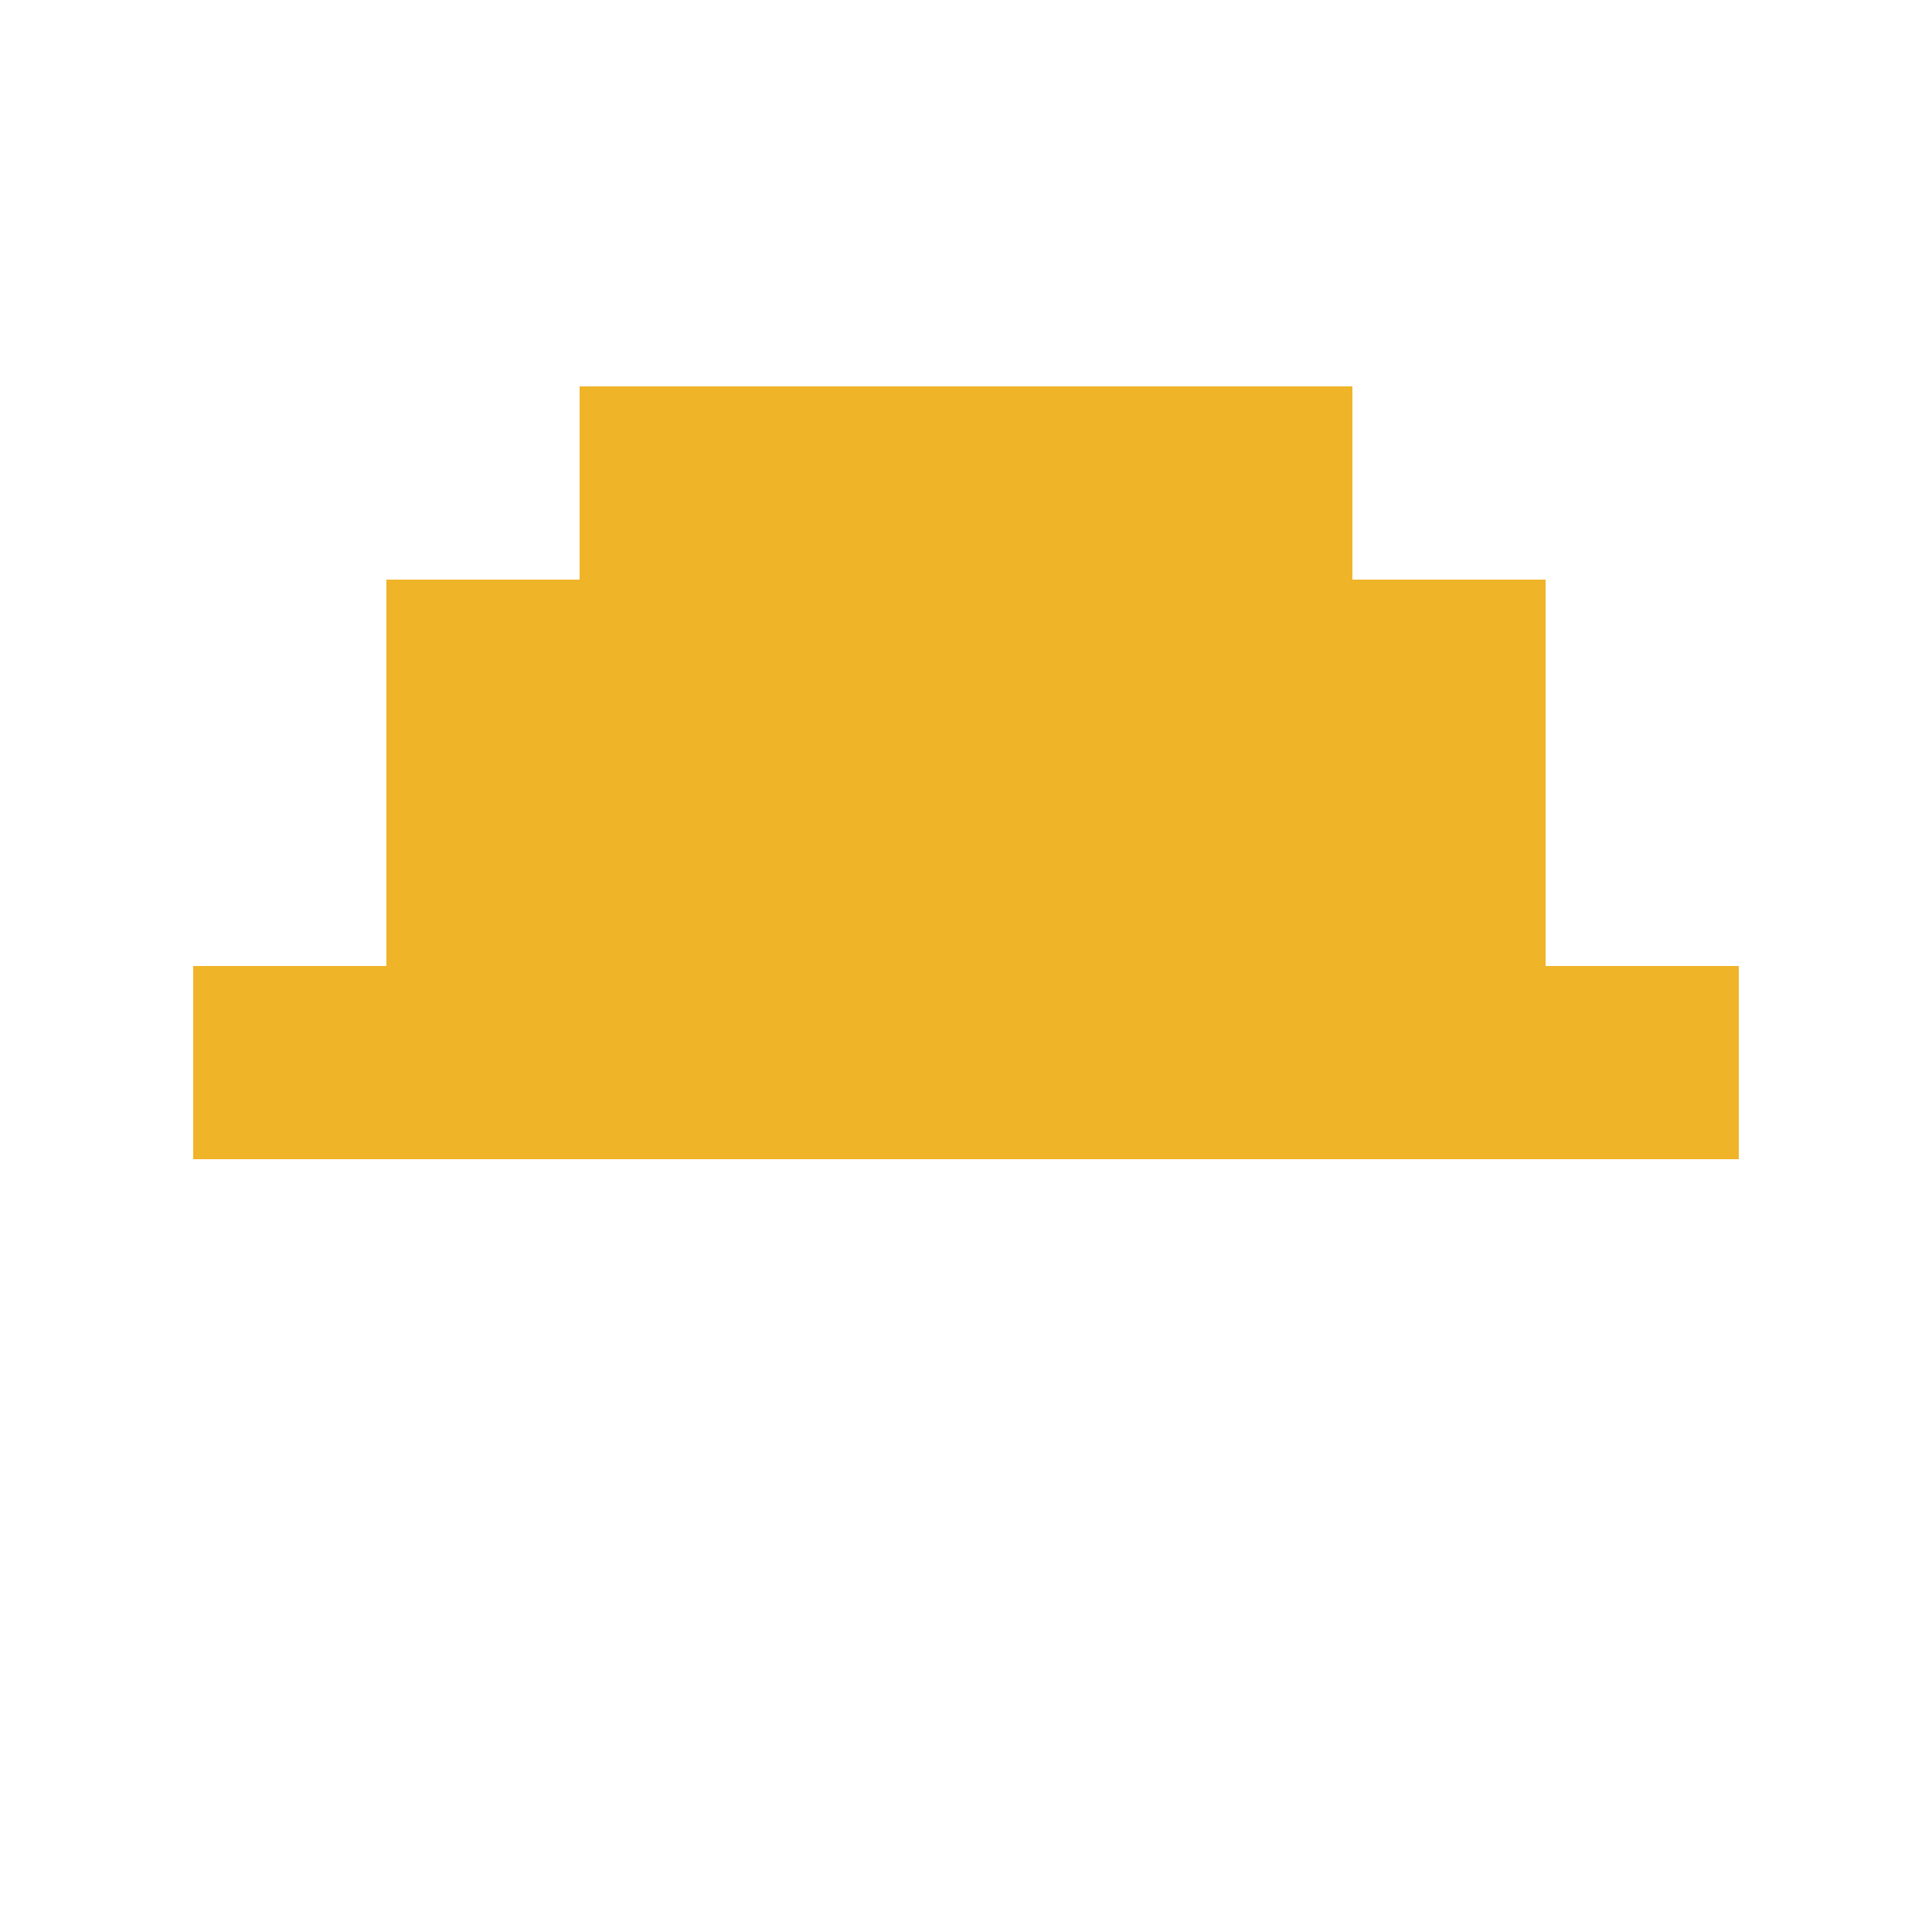
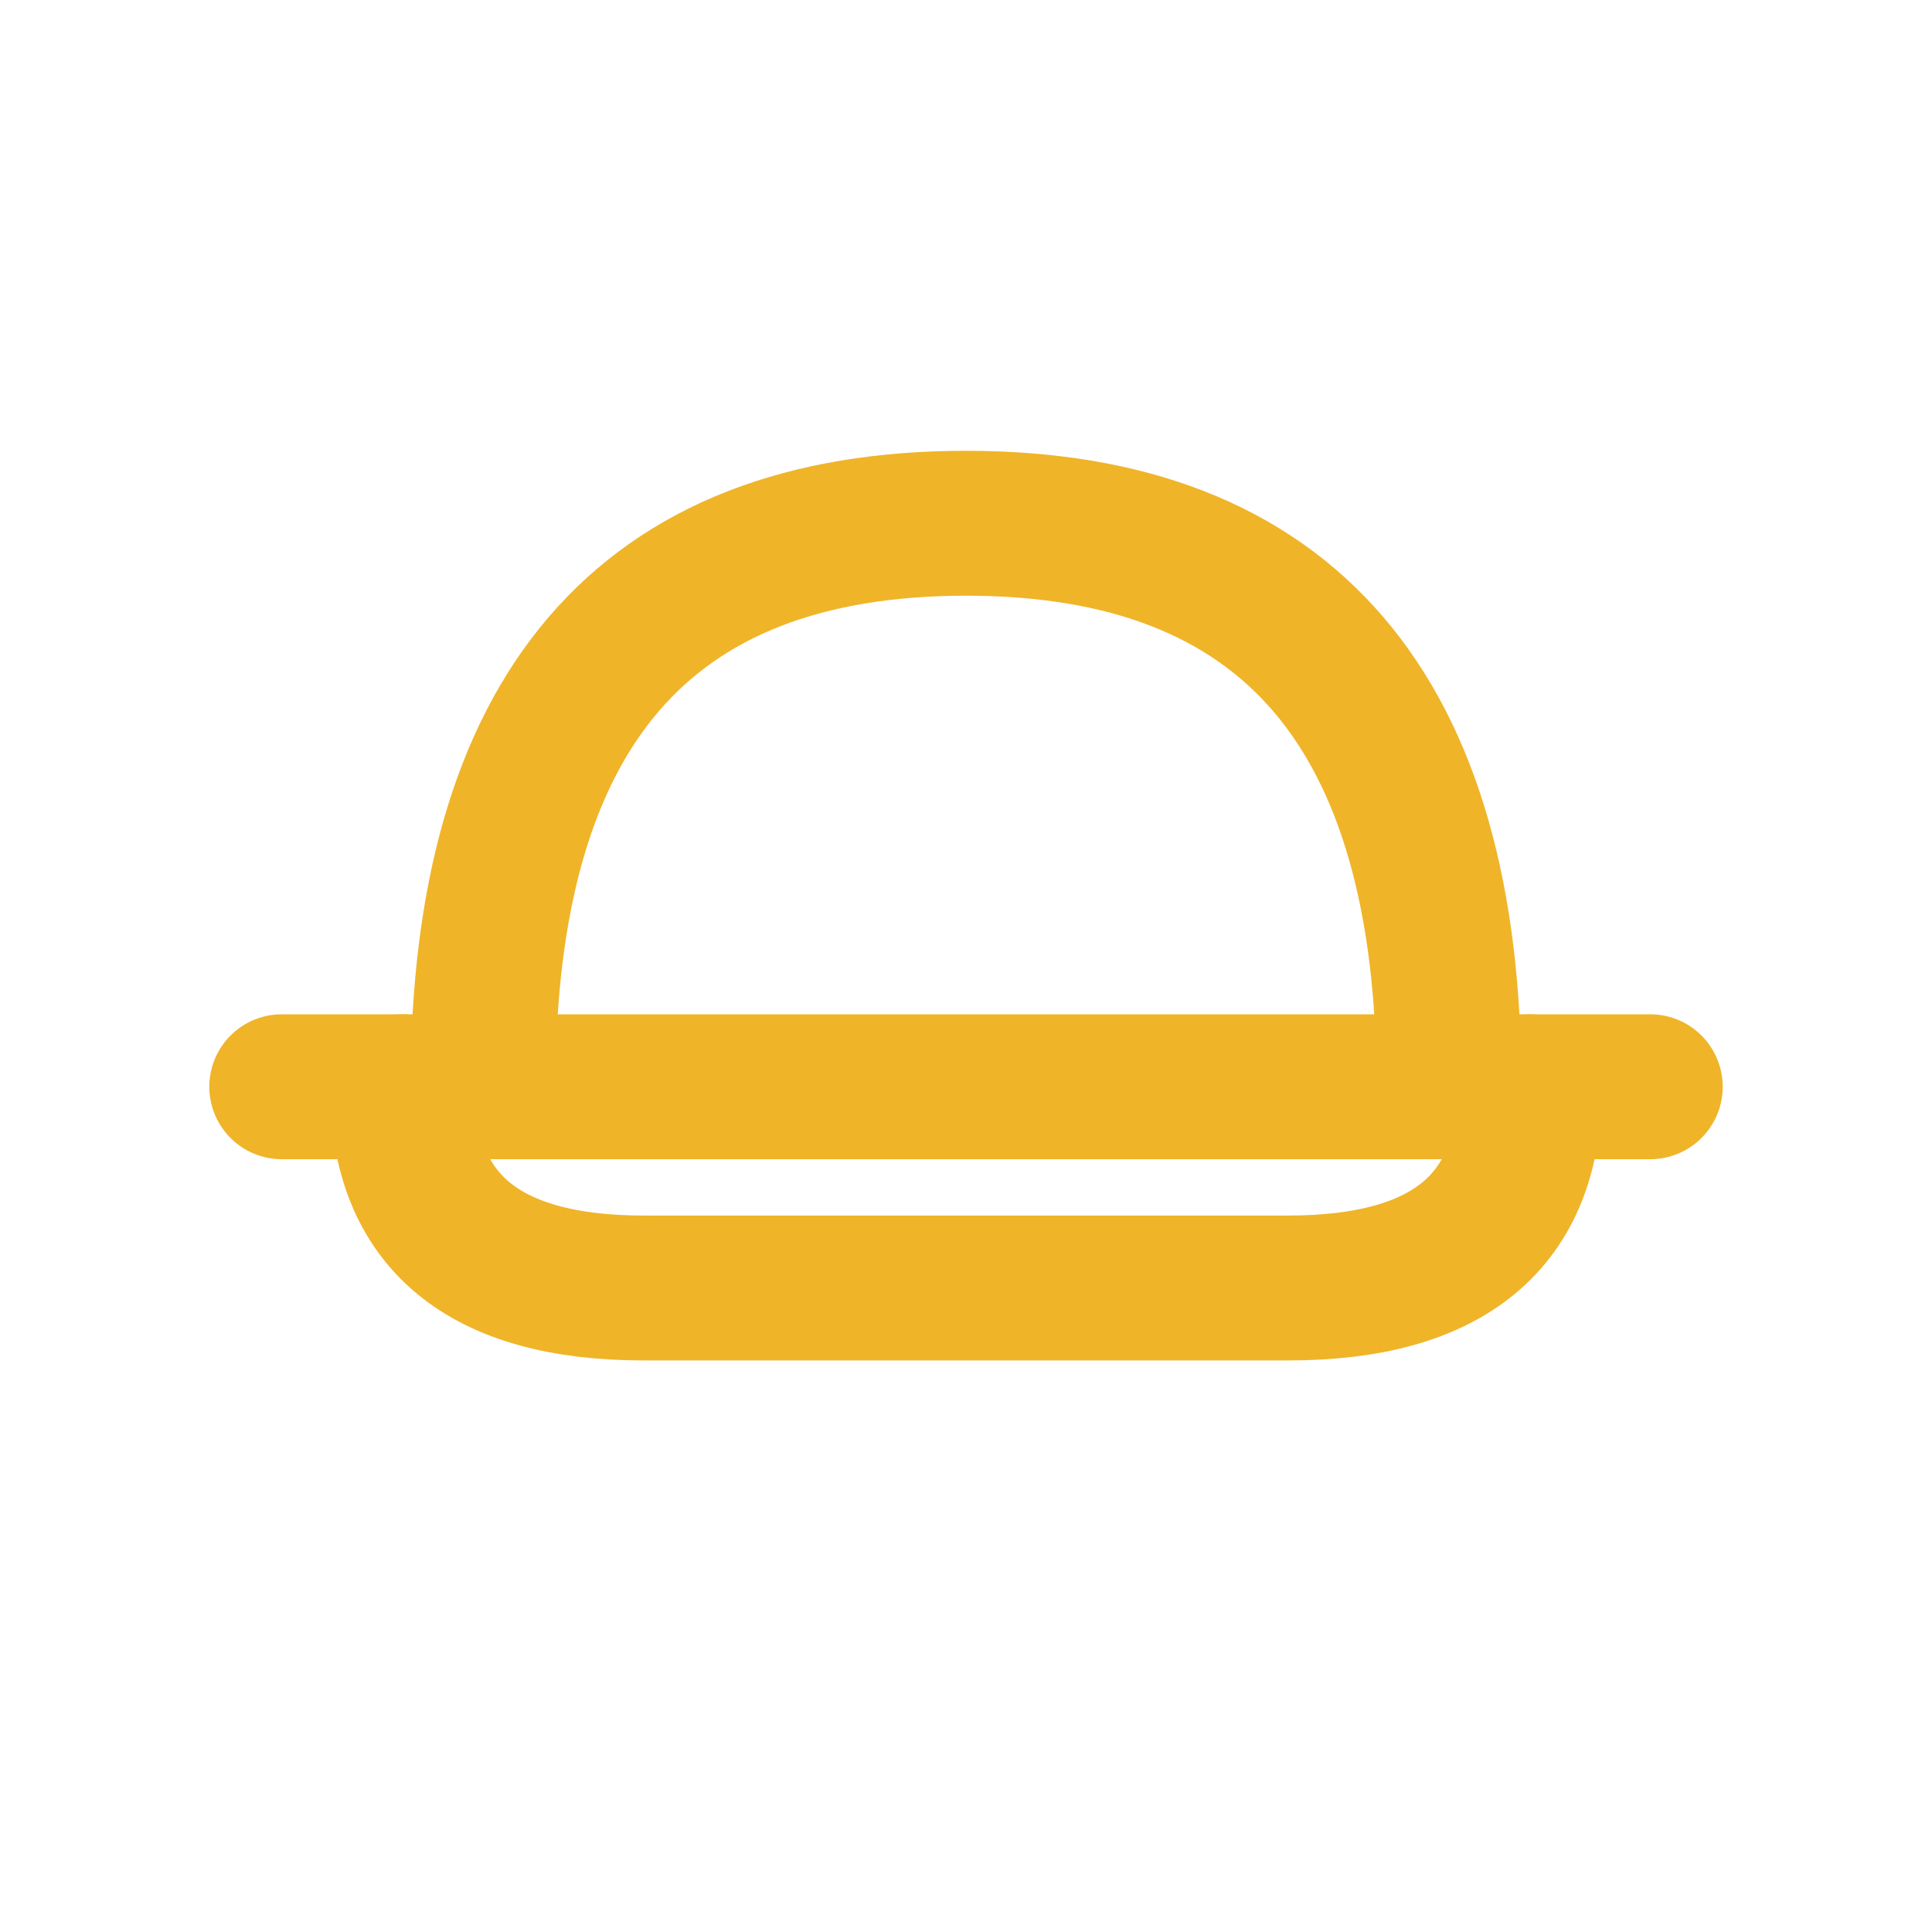
- <svg xmlns="http://www.w3.org/2000/svg" viewBox="0 0 10 10" shape-rendering="crispEdges">
-   <rect x="3" y="2" width="4" height="1" fill="#f0b429" />
-   <rect x="2" y="3" width="6" height="1" fill="#f0b429" />
-   <rect x="2" y="4" width="6" height="1" fill="#f0b429" />
-   <rect x="1" y="5" width="8" height="1" fill="#f0b429" />
+ <svg xmlns="http://www.w3.org/2000/svg" viewBox="0 0 24 24" fill="none" stroke="#f0b429" stroke-width="1.8" stroke-linecap="round" stroke-linejoin="round">
+   <path d="M6 13.5 Q6 6.5 12 6.5 Q18 6.5 18 13.5" />
+   <line x1="3.5" y1="13.5" x2="20.5" y2="13.5" />
+   <path d="M5 13.5 Q5 16 8 16 L16 16 Q19 16 19 13.5" />
</svg>
